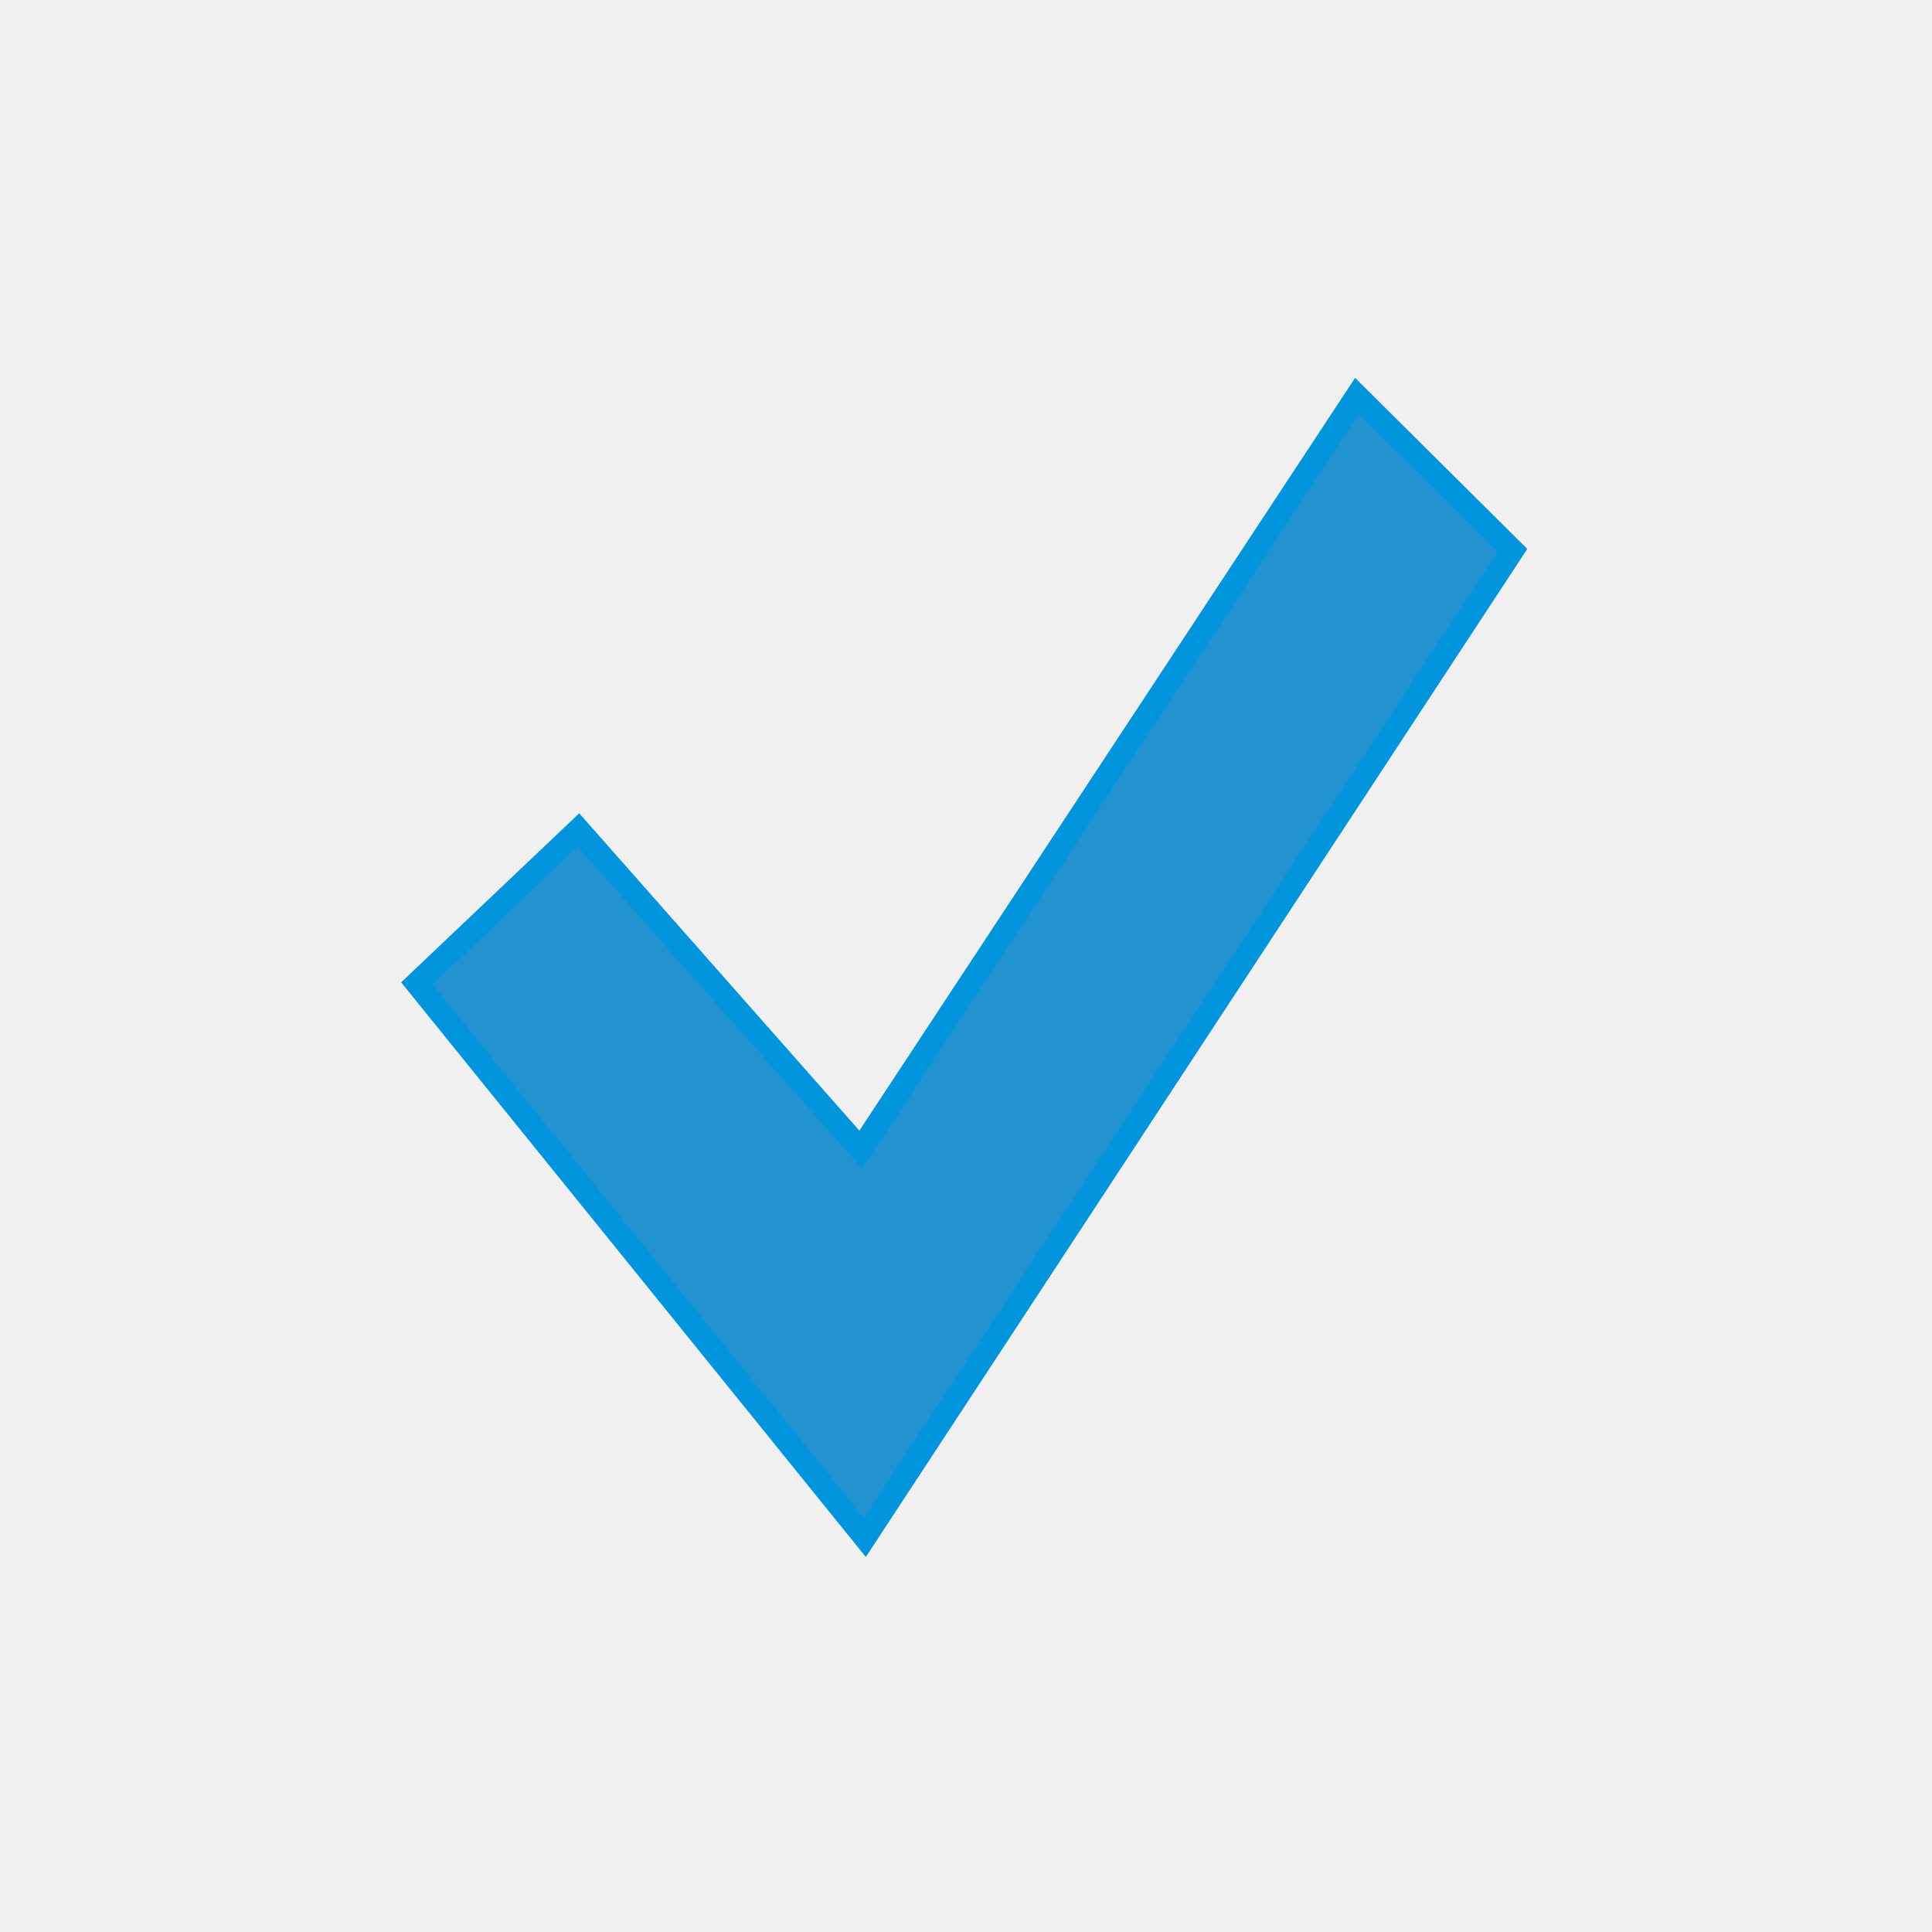
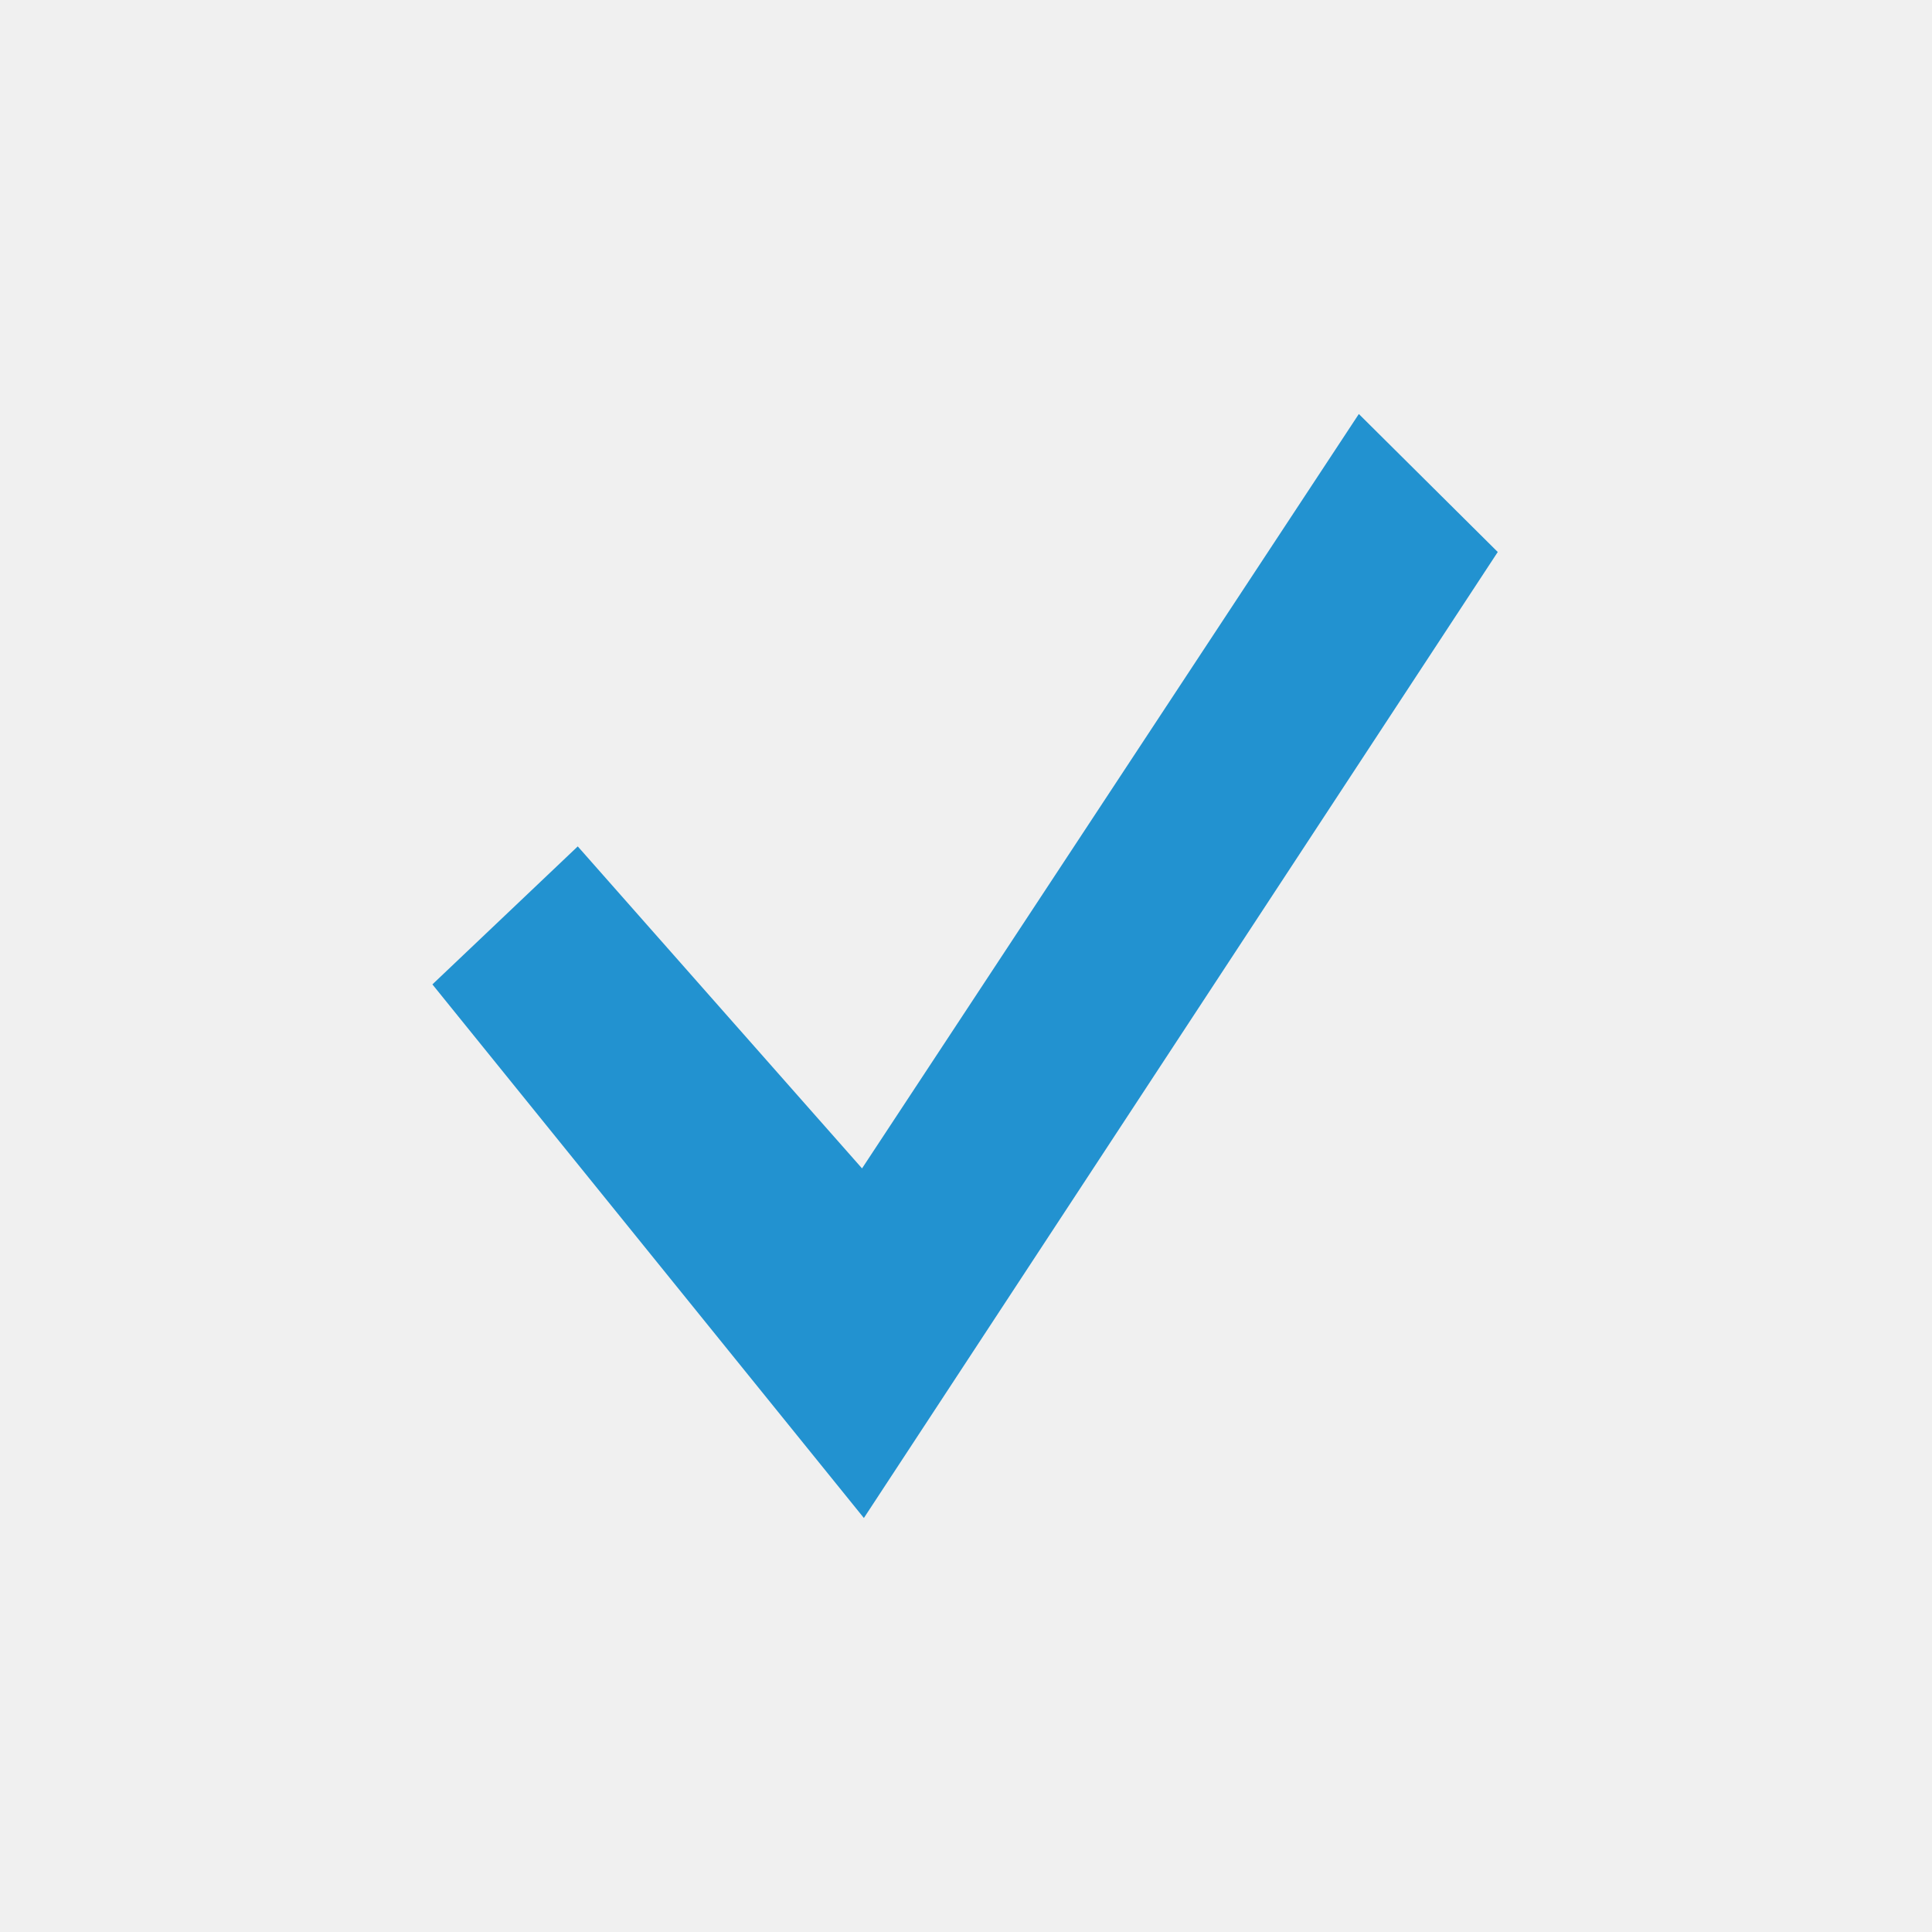
- <svg xmlns="http://www.w3.org/2000/svg" xmlns:xlink="http://www.w3.org/1999/xlink" x="0" y="0" width="21" height="21" viewBox="0 0 21 21">
-   <style>
-     use:not(:target) {
-       display: none;
-     }
-     use {
-       fill: #2292d0;
-     }
-     use[id$="-inverted"] {
-       fill: #fff;
-       stroke: #0095dd;
-       stroke-width: 0.5;
-     }
-     use[id$="-native"] {
-       fill: -moz-dialogText;
-     }
-   </style>
-   <defs style="display: none;">
-     <path id="check-shape" d="M 9.39,16.5 16.28,6 14.77,4.5 9.37,12.7 6.28,9.2 4.7,10.7 z" />
-   </defs>
-   <use id="check" xlink:href="#check-shape" />
-   <use id="check-inverted" xlink:href="#check-shape" />
-   <use id="check-native" xlink:href="#check-shape" />
+ <svg xmlns="http://www.w3.org/2000/svg" x="0" y="0" width="21" height="21" viewBox="0 0 21 21">
+   <path style="fill: #2292d0;" d="M 9.39,16.5 16.28,6 14.77,4.5 9.37,12.7 6.28,9.2 4.7,10.7 z" />
</svg>
